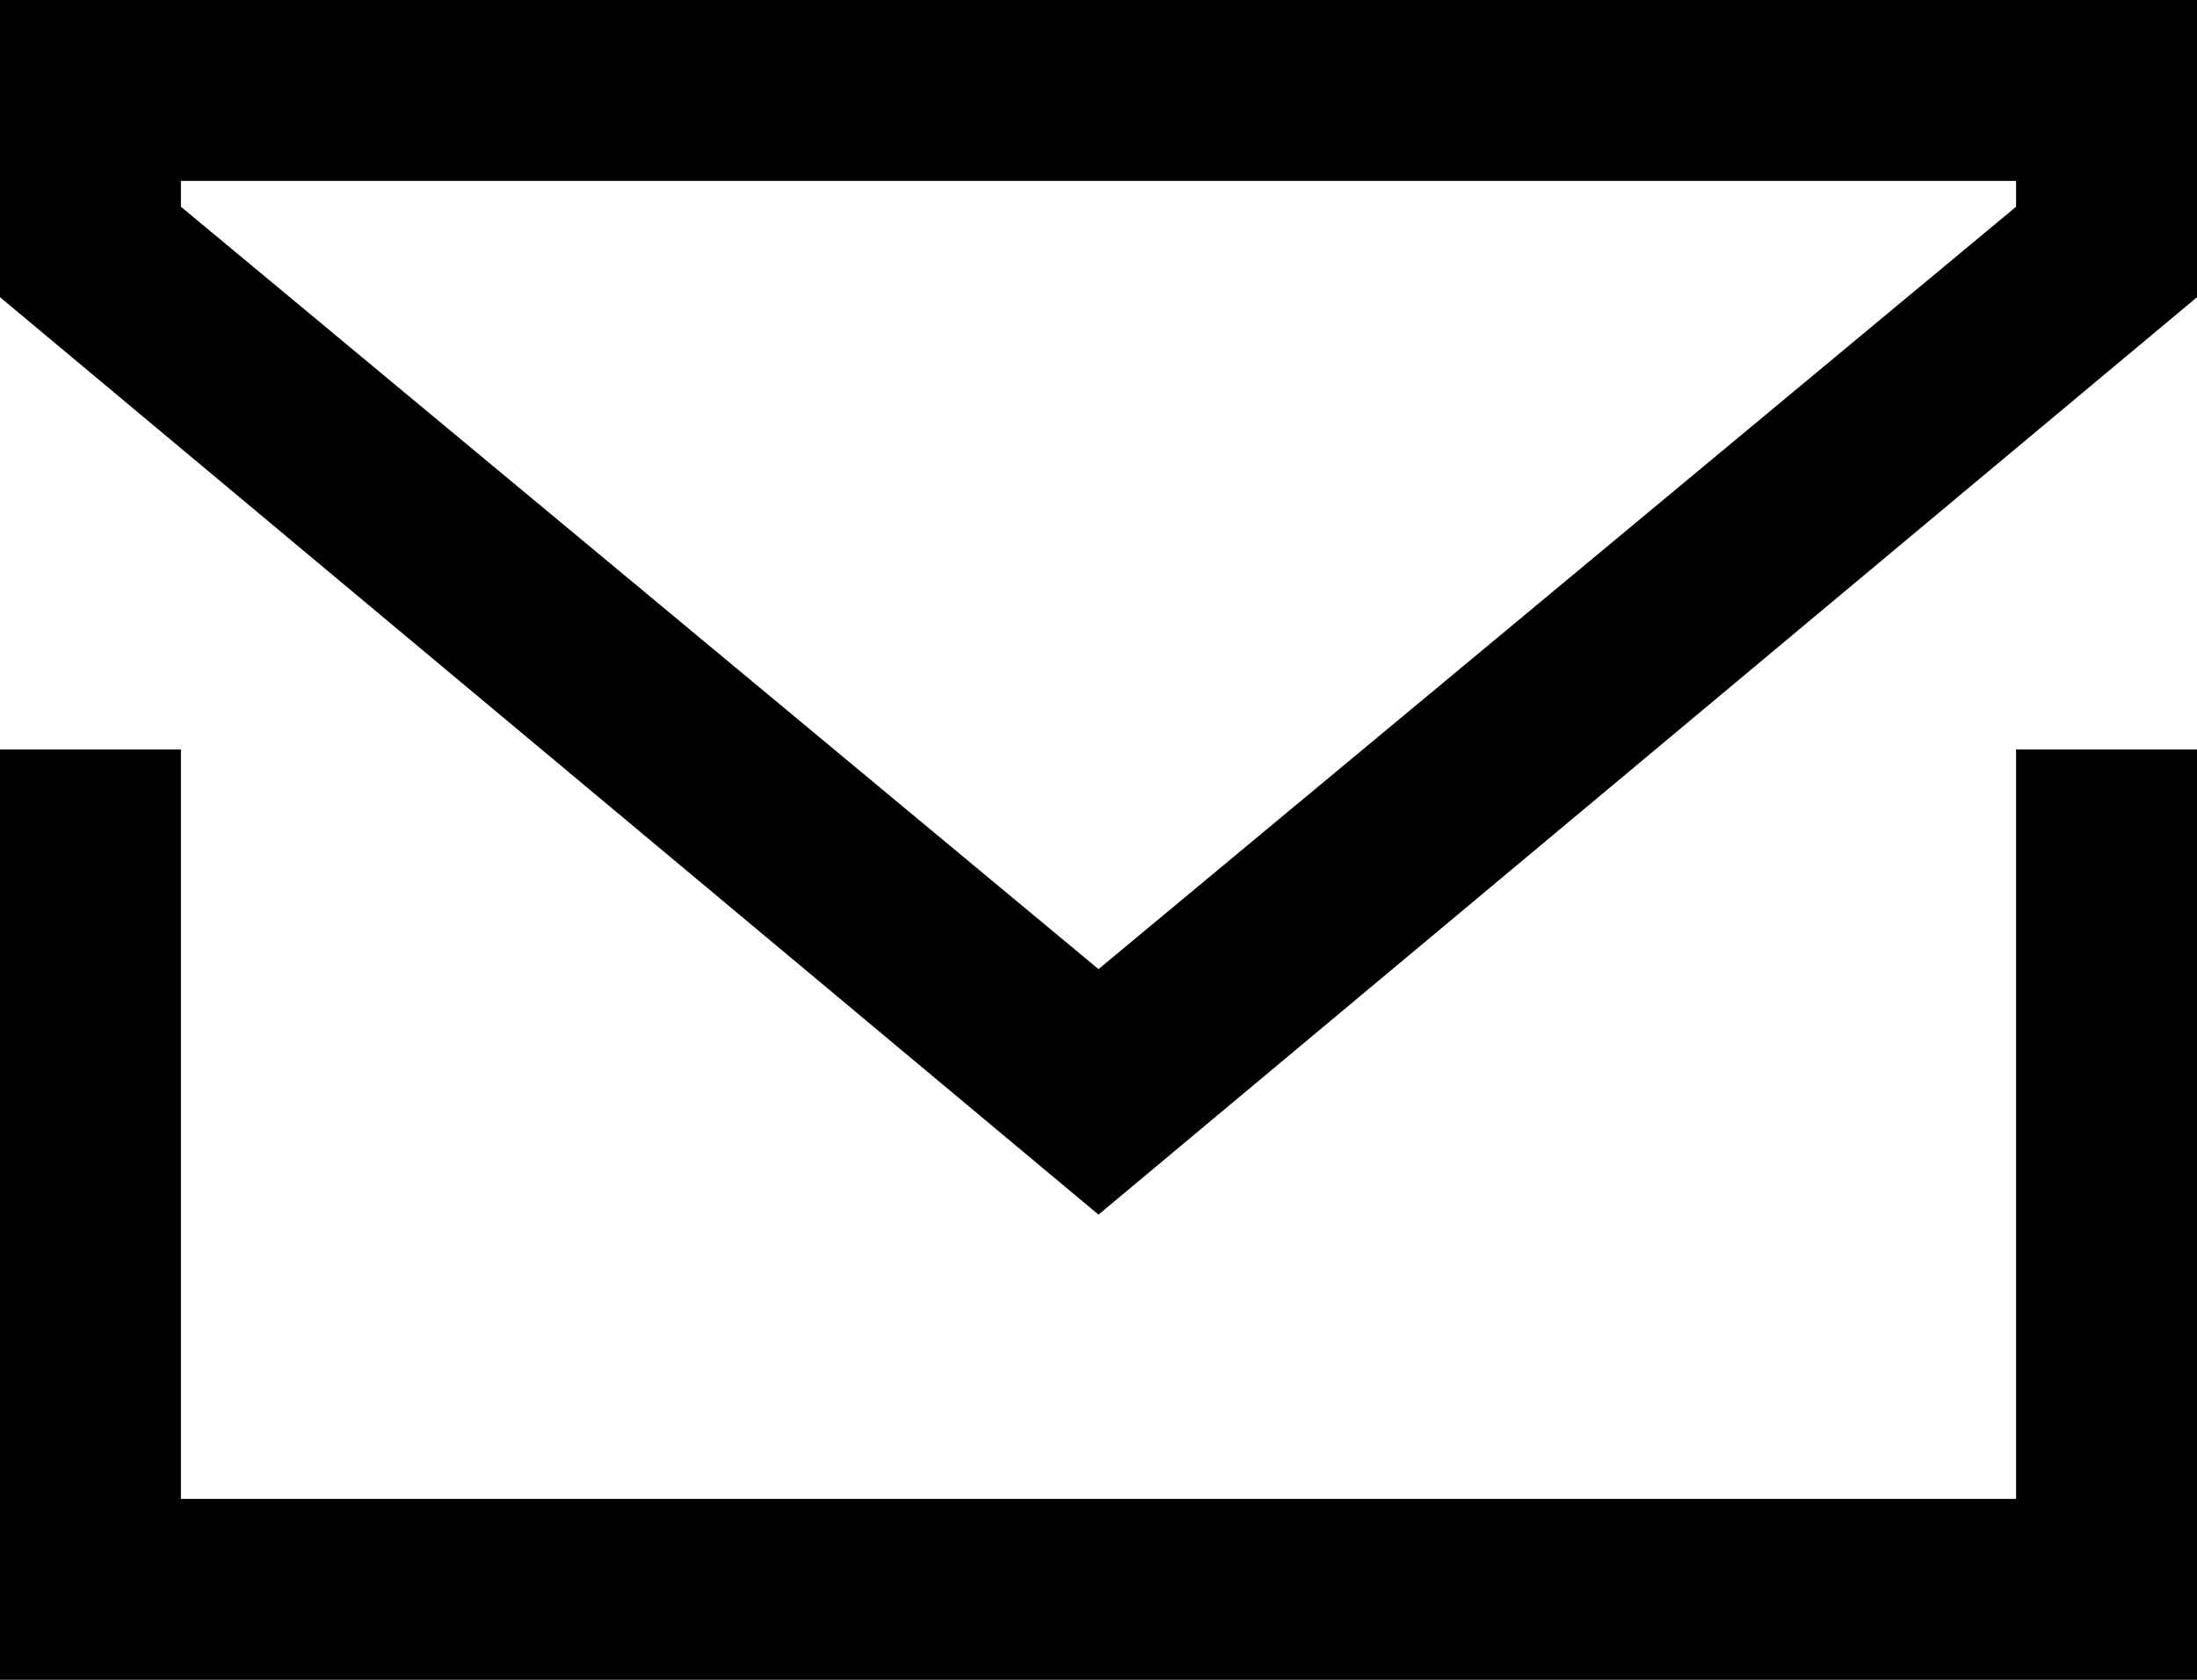
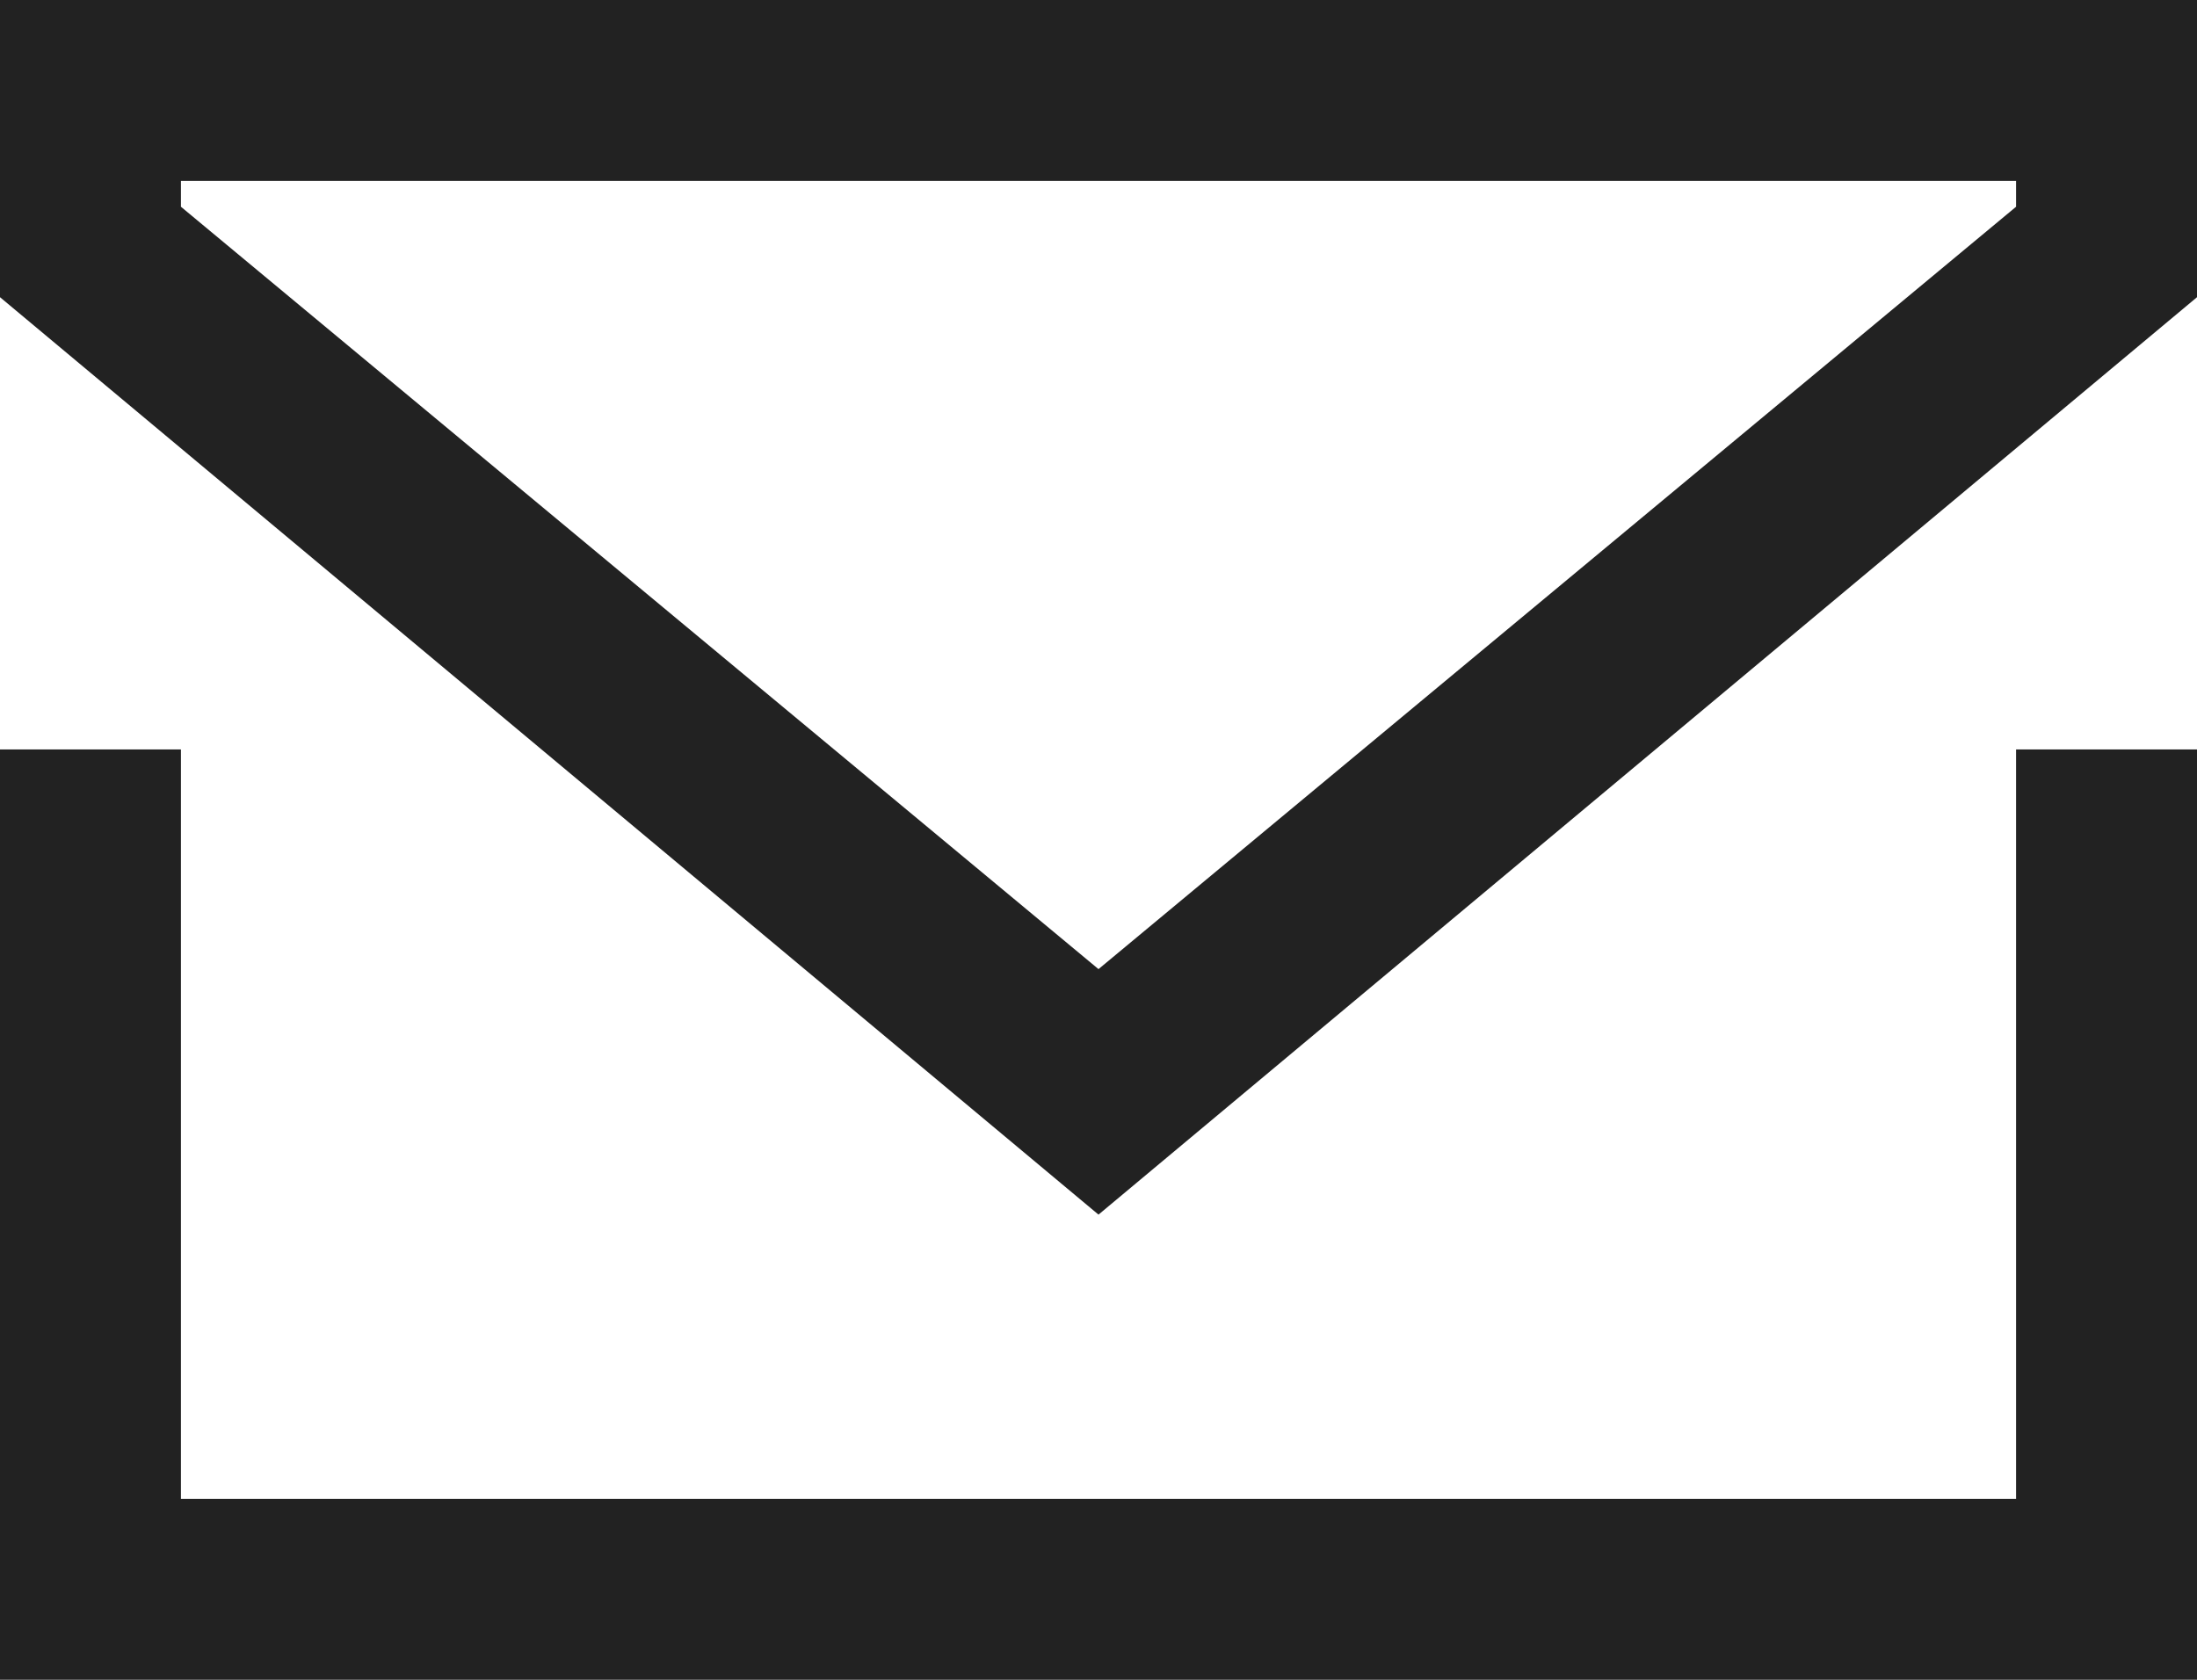
- <svg xmlns="http://www.w3.org/2000/svg" version="1.1" id="Layer_1" x="0px" y="0px" viewBox="0 0 17 13" style="enable-background:new 0 0 17 13;" xml:space="preserve">
+ <svg xmlns="http://www.w3.org/2000/svg" fill="#222222" version="1.1" id="Layer_1" x="0px" y="0px" viewBox="0 0 17 13" style="enable-background:new 0 0 17 13;" xml:space="preserve">
  <path d="M15.6,11.6H1.4V5.8H0V13h17V5.8h-1.4V11.6z M0,0v2.3l8.5,7.1L17,2.3V0H0z M15.6,1.6L8.5,7.5L1.4,1.6V1.4h14.2L15.6,1.6z" />
</svg>
